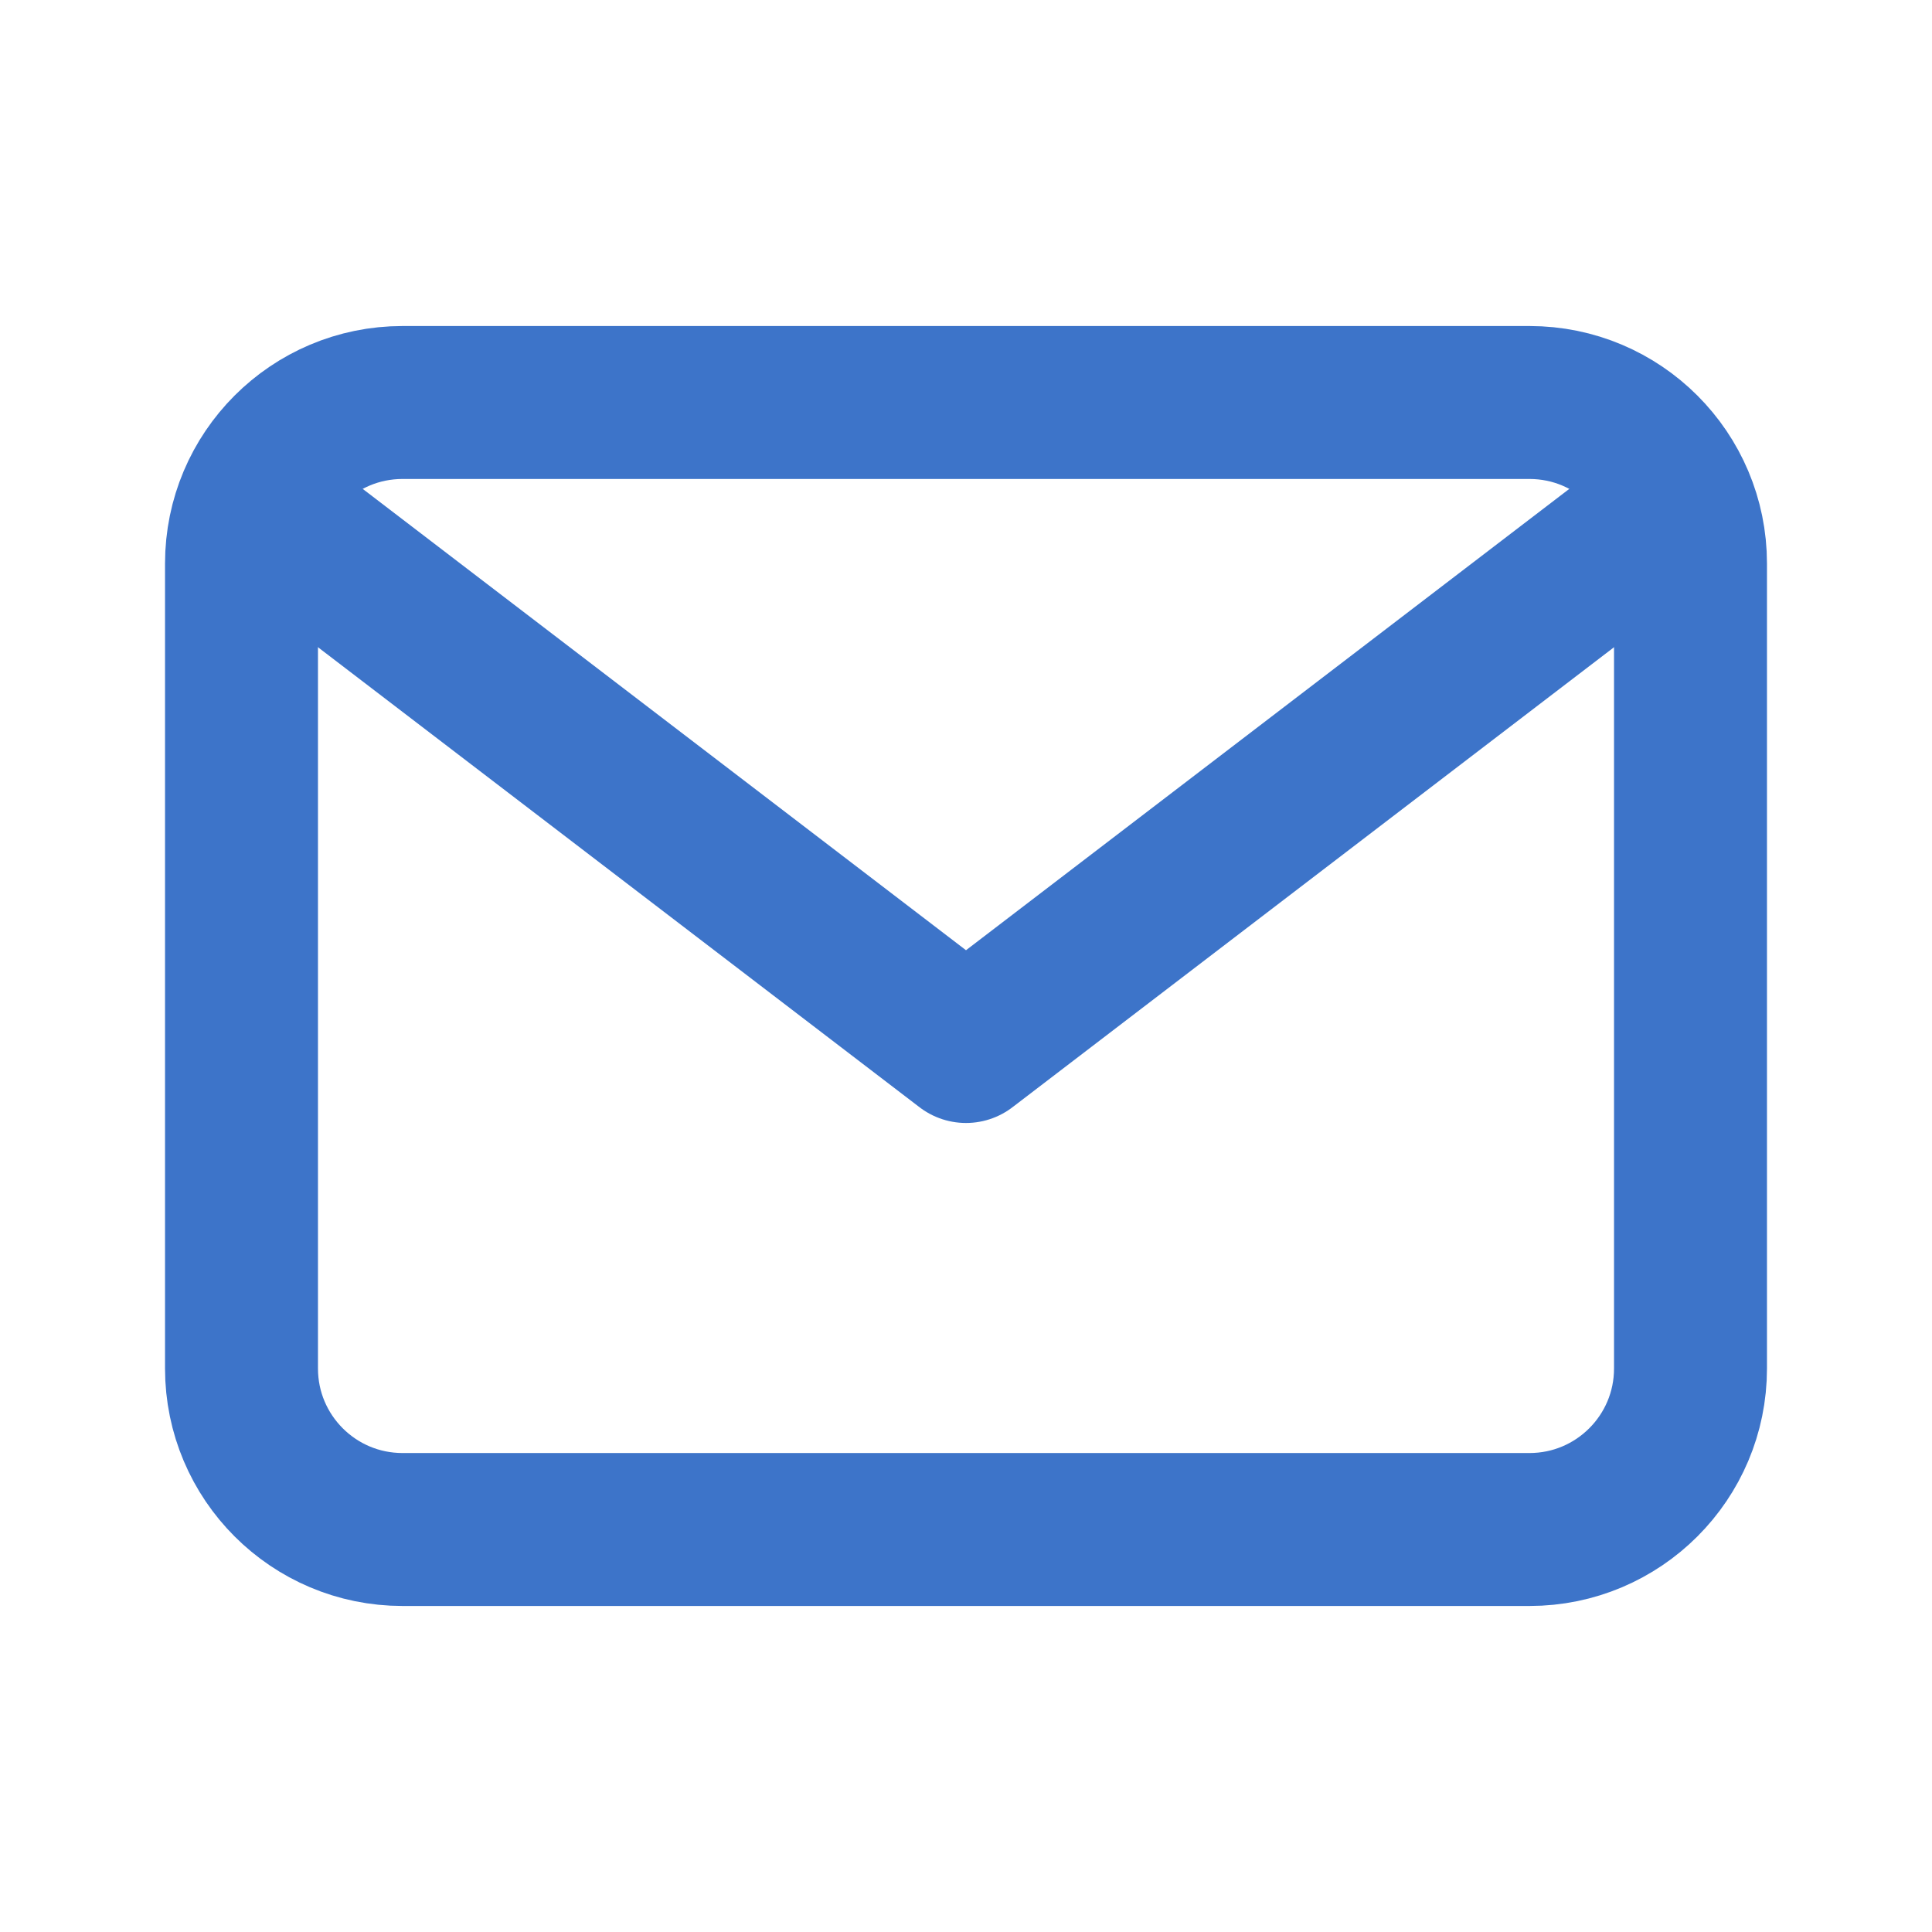
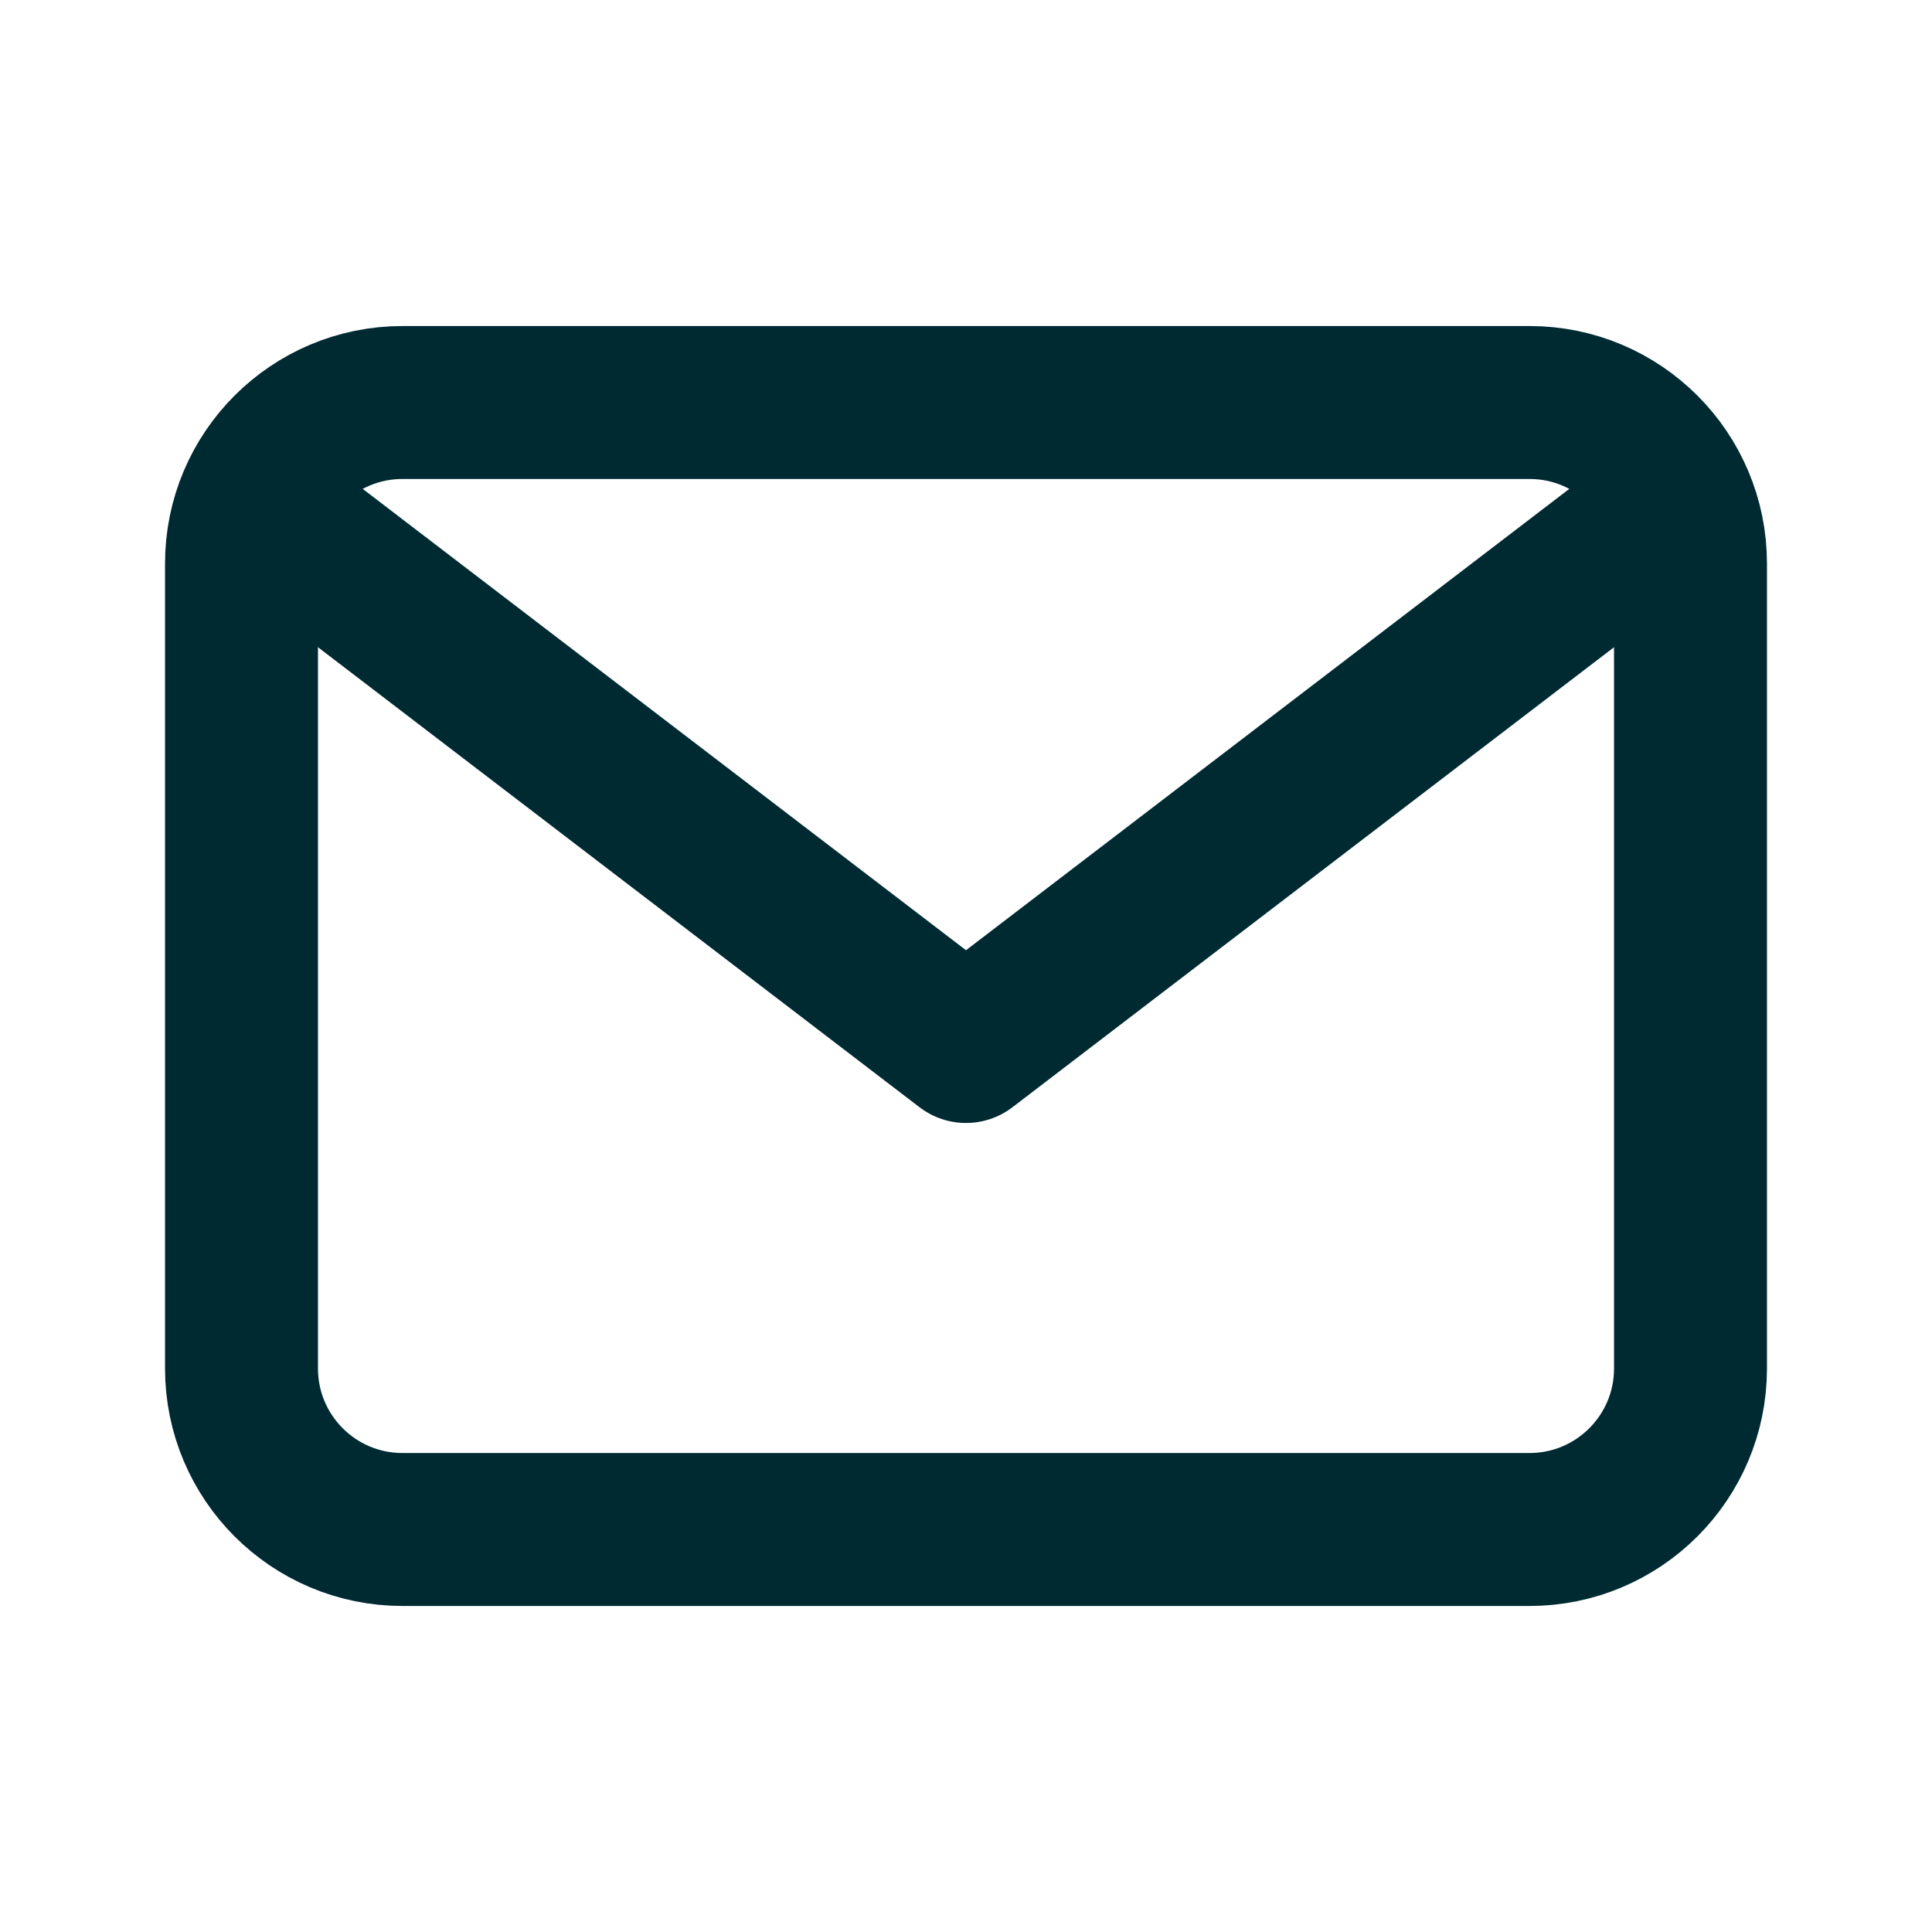
- <svg xmlns="http://www.w3.org/2000/svg" width="24" height="24" viewBox="0 0 24 24" fill="none" stroke="#3d74c9" stroke-width="1.9" stroke-linecap="round" stroke-linejoin="round">
+ <svg xmlns="http://www.w3.org/2000/svg" width="24" height="24" viewBox="0 0 24 24" fill="none" stroke="#002a32" stroke-width="1.9" stroke-linecap="round" stroke-linejoin="round">
  <rect x="3" y="5" width="18" height="14" rx="2" />
  <path d="m3.5 6.5 8.5 6.5 8.5-6.5" />
</svg>
